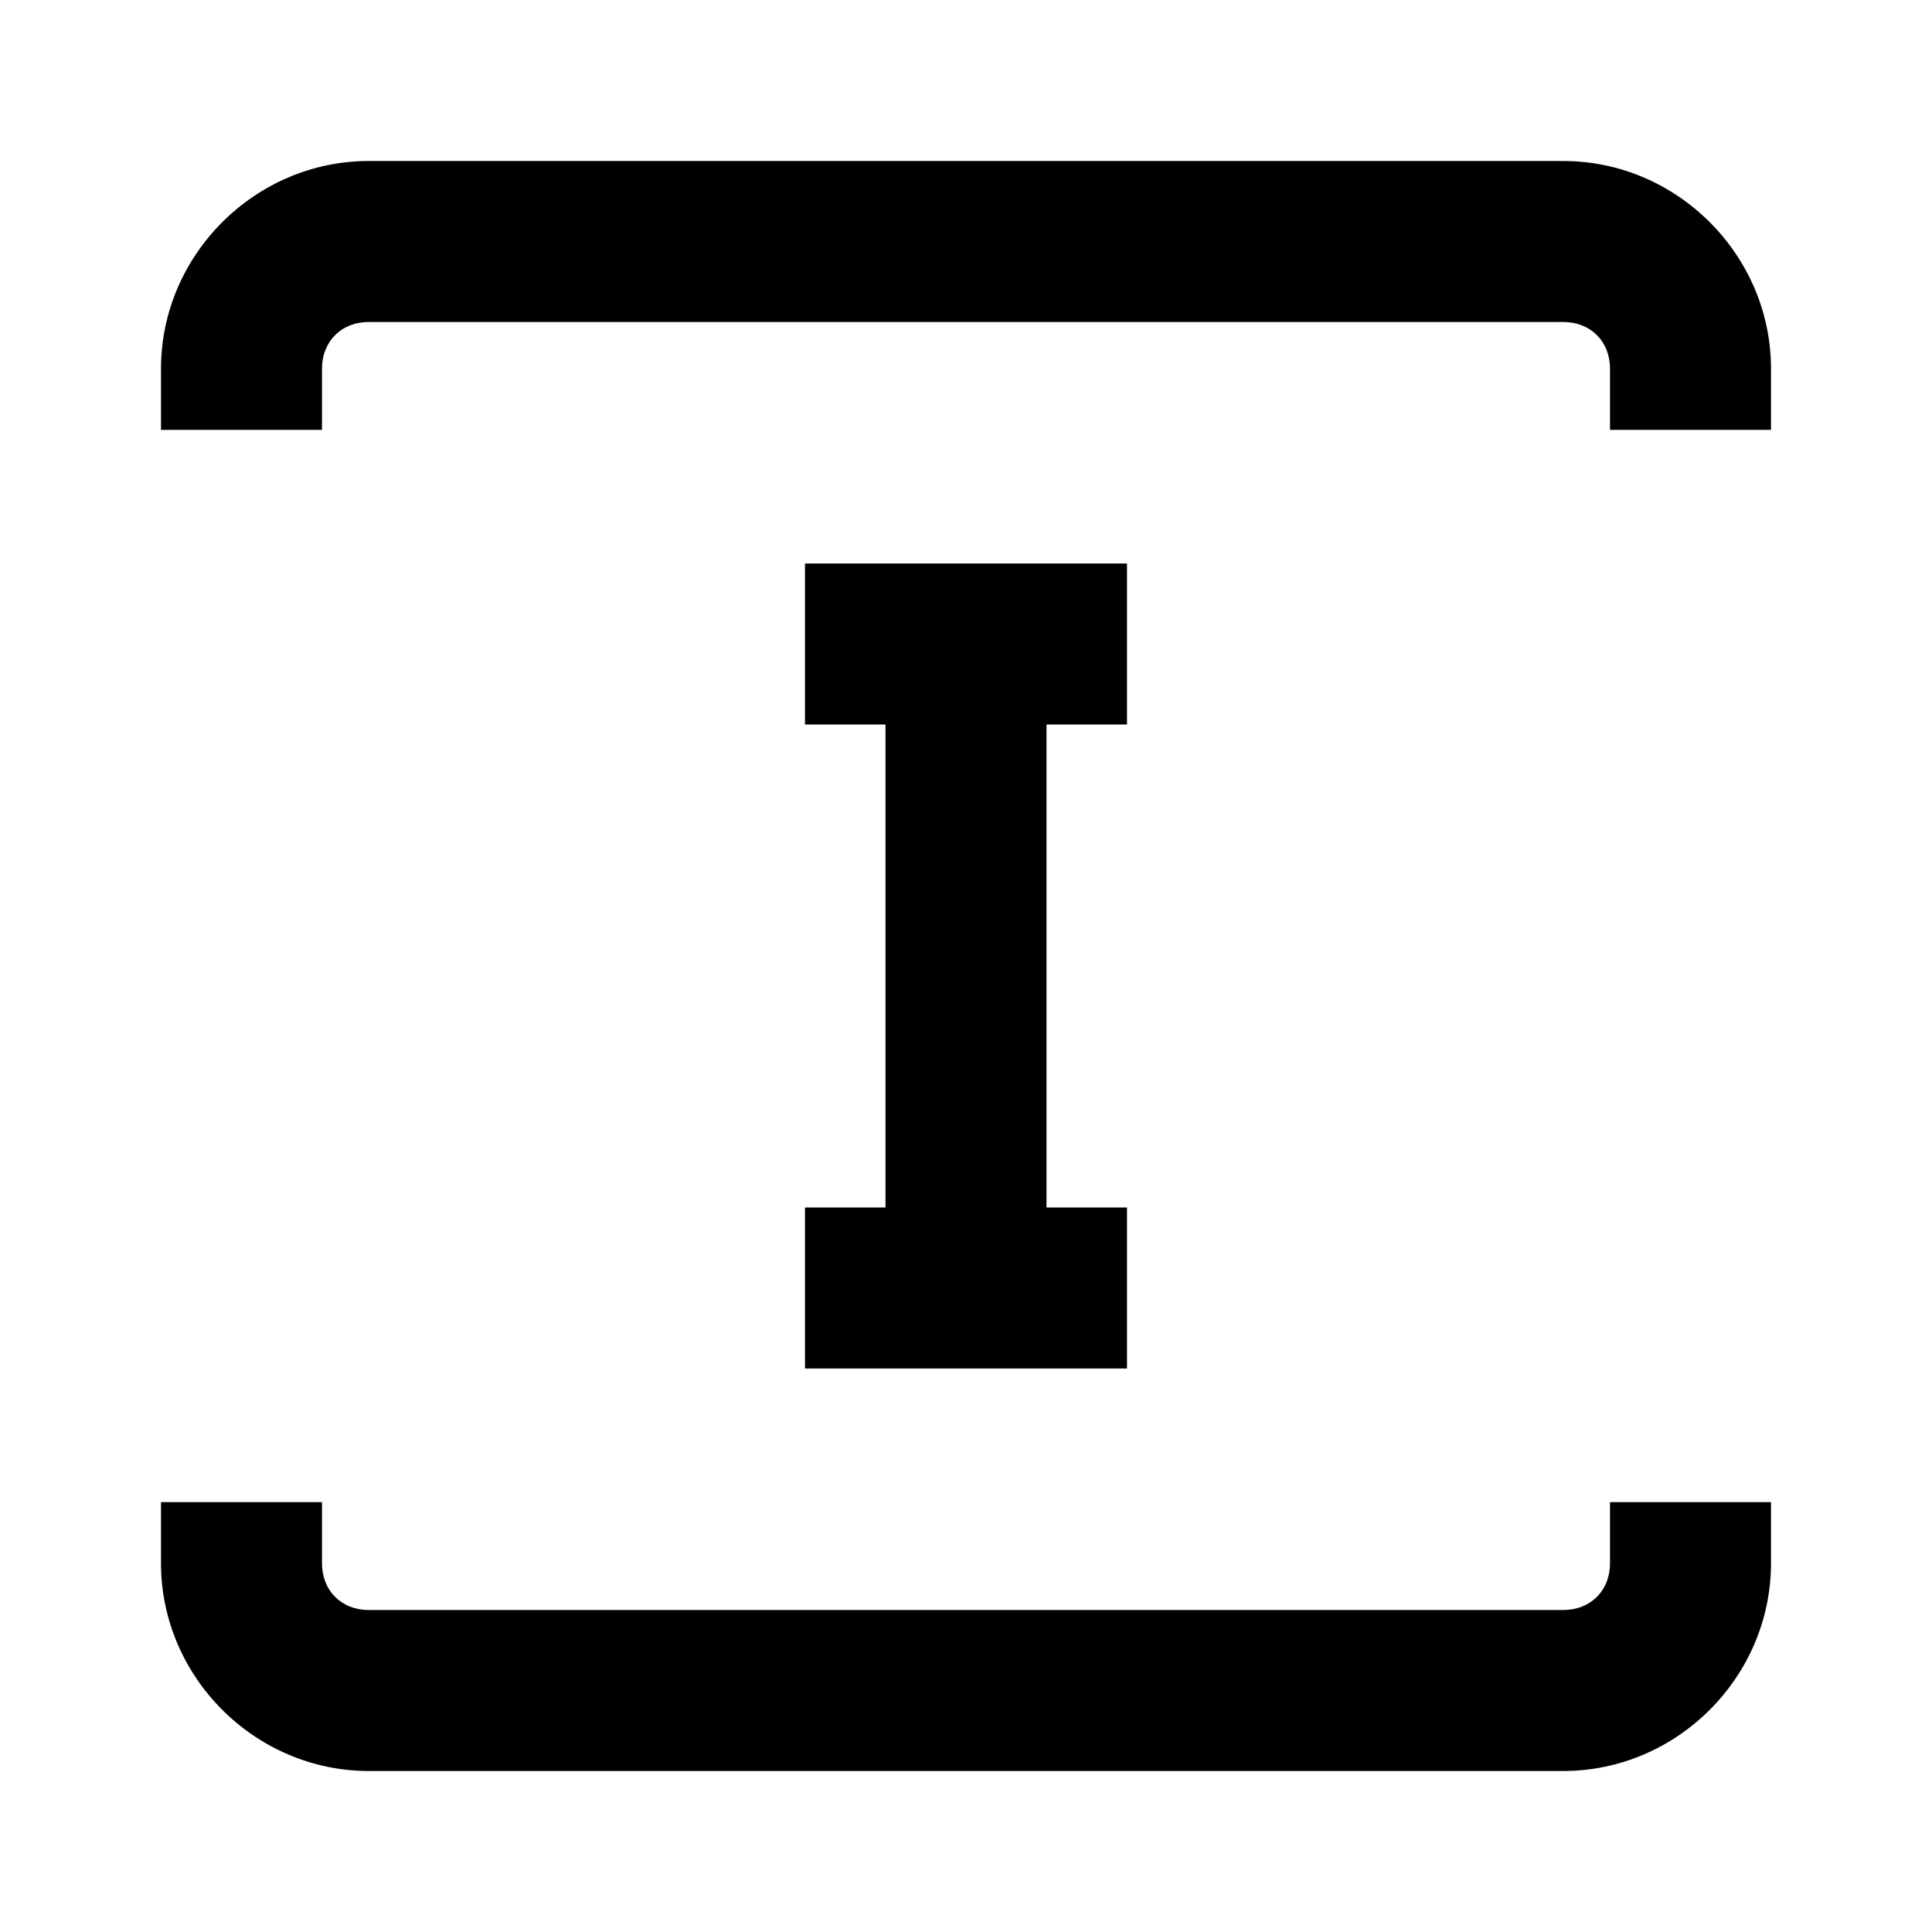
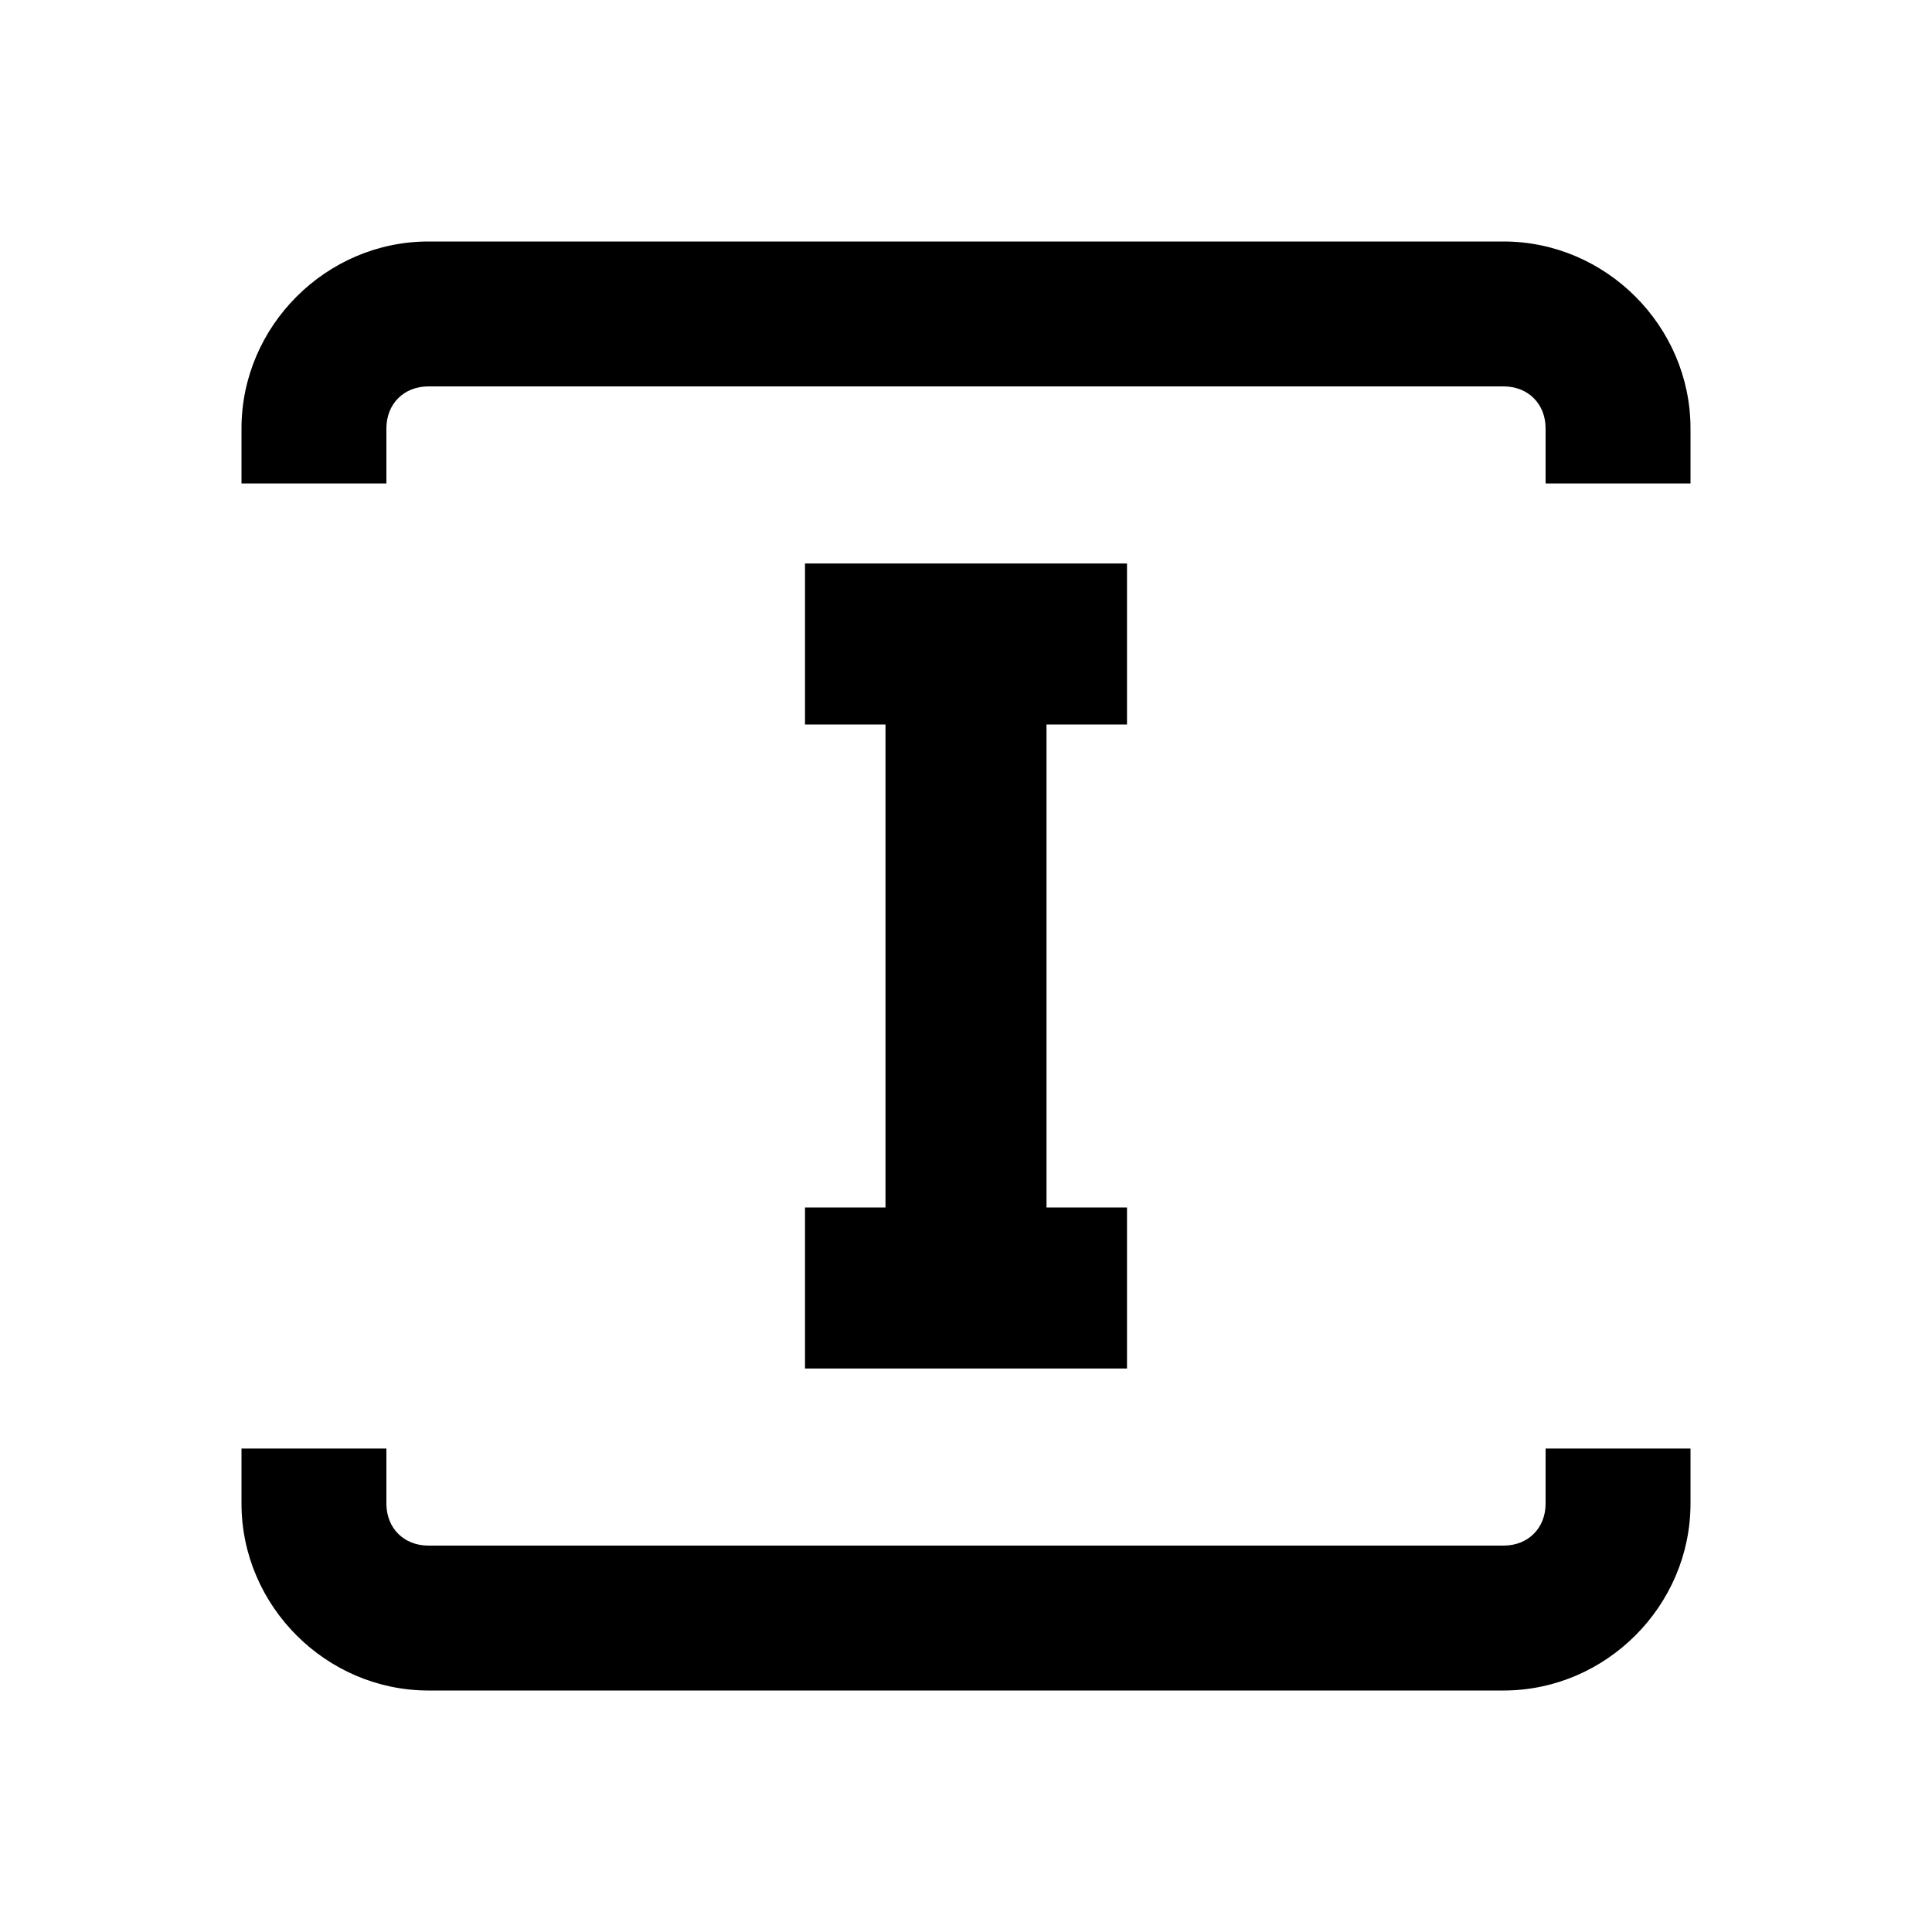
<svg xmlns="http://www.w3.org/2000/svg" viewBox="0 0 24 24" version="1.1" id="svg1">
  <defs id="defs1" />
  <path d="M14 7v2h-1v6h1v2h-4v-2h1V9h-1V7h4Z" id="path1" />
-   <path id="rect1" style="fill-opacity:1;-inkscape-stroke:none;paint-order:stroke markers fill" d="M 4.58 2 C 3.168 2 2 3.168 2 4.58 L 2 5.34 L 4 5.34 L 4 4.58 C 4 4.241 4.241 4 4.58 4 L 19.42 4 C 19.759 4 20 4.241 20 4.58 L 20 5.34 L 22 5.34 L 22 4.58 C 22 3.168 20.832 2 19.42 2 L 4.58 2 z M 2 18.66 L 2 19.42 C 2 20.832 3.168 22 4.58 22 L 19.42 22 C 20.832 22 22 20.832 22 19.42 L 22 18.66 L 20 18.66 L 20 19.42 C 20 19.759 19.759 20 19.42 20 L 4.58 20 C 4.241 20 4 19.759 4 19.42 L 4 18.66 L 2 18.66 z " />
+   <path id="rect1" style="fill-opacity:1;stroke-width:1;-inkscape-stroke:none;paint-order:stroke markers fill" d="M 5.322,3 C 4.051,3 3,4.051 3,5.322 V 6.006 H 4.8 V 5.322 C 4.8,5.017 5.017,4.8 5.322,4.8 H 18.678 C 18.983,4.8 19.2,5.017 19.2,5.322 V 6.006 H 21 V 5.322 C 21,4.051 19.949,3 18.678,3 Z M 3,17.994 v 0.684 C 3,19.949 4.051,21 5.322,21 H 18.678 C 19.949,21 21,19.949 21,18.678 v -0.684 h -1.8 v 0.684 C 19.2,18.983 18.983,19.2 18.678,19.2 H 5.322 C 5.017,19.2 4.8,18.983 4.8,18.678 v -0.684 z" />
</svg>
